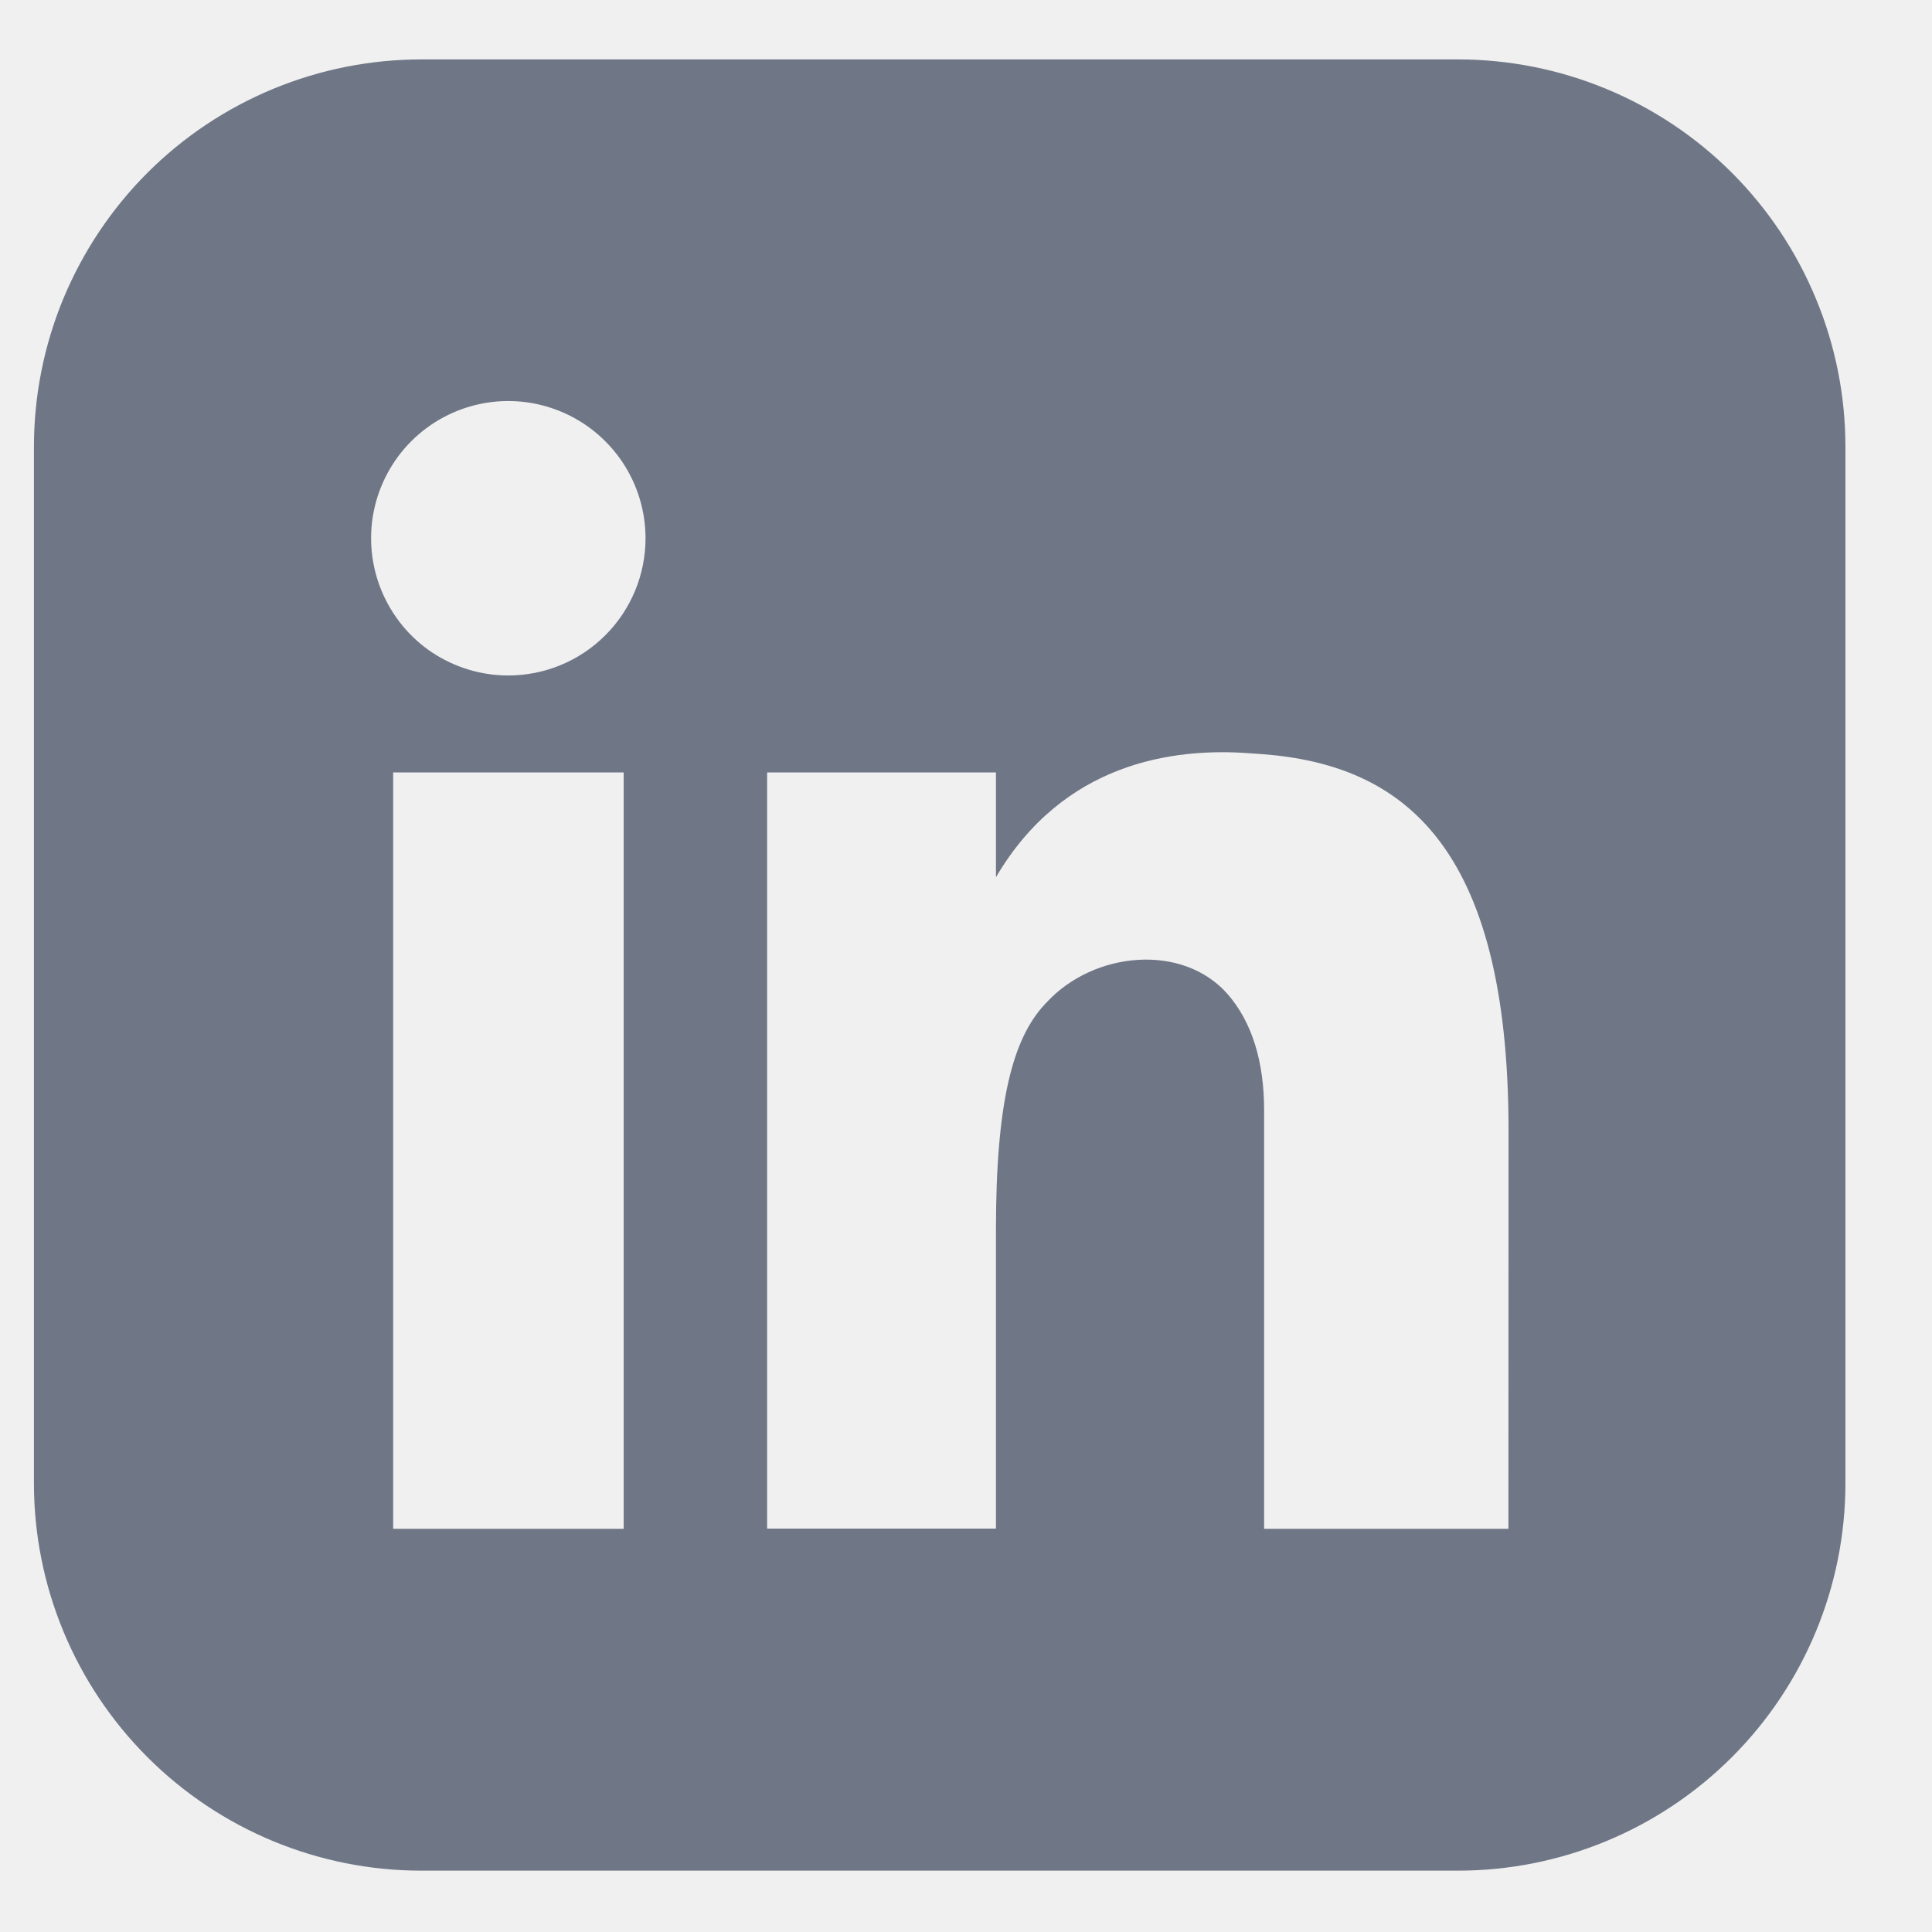
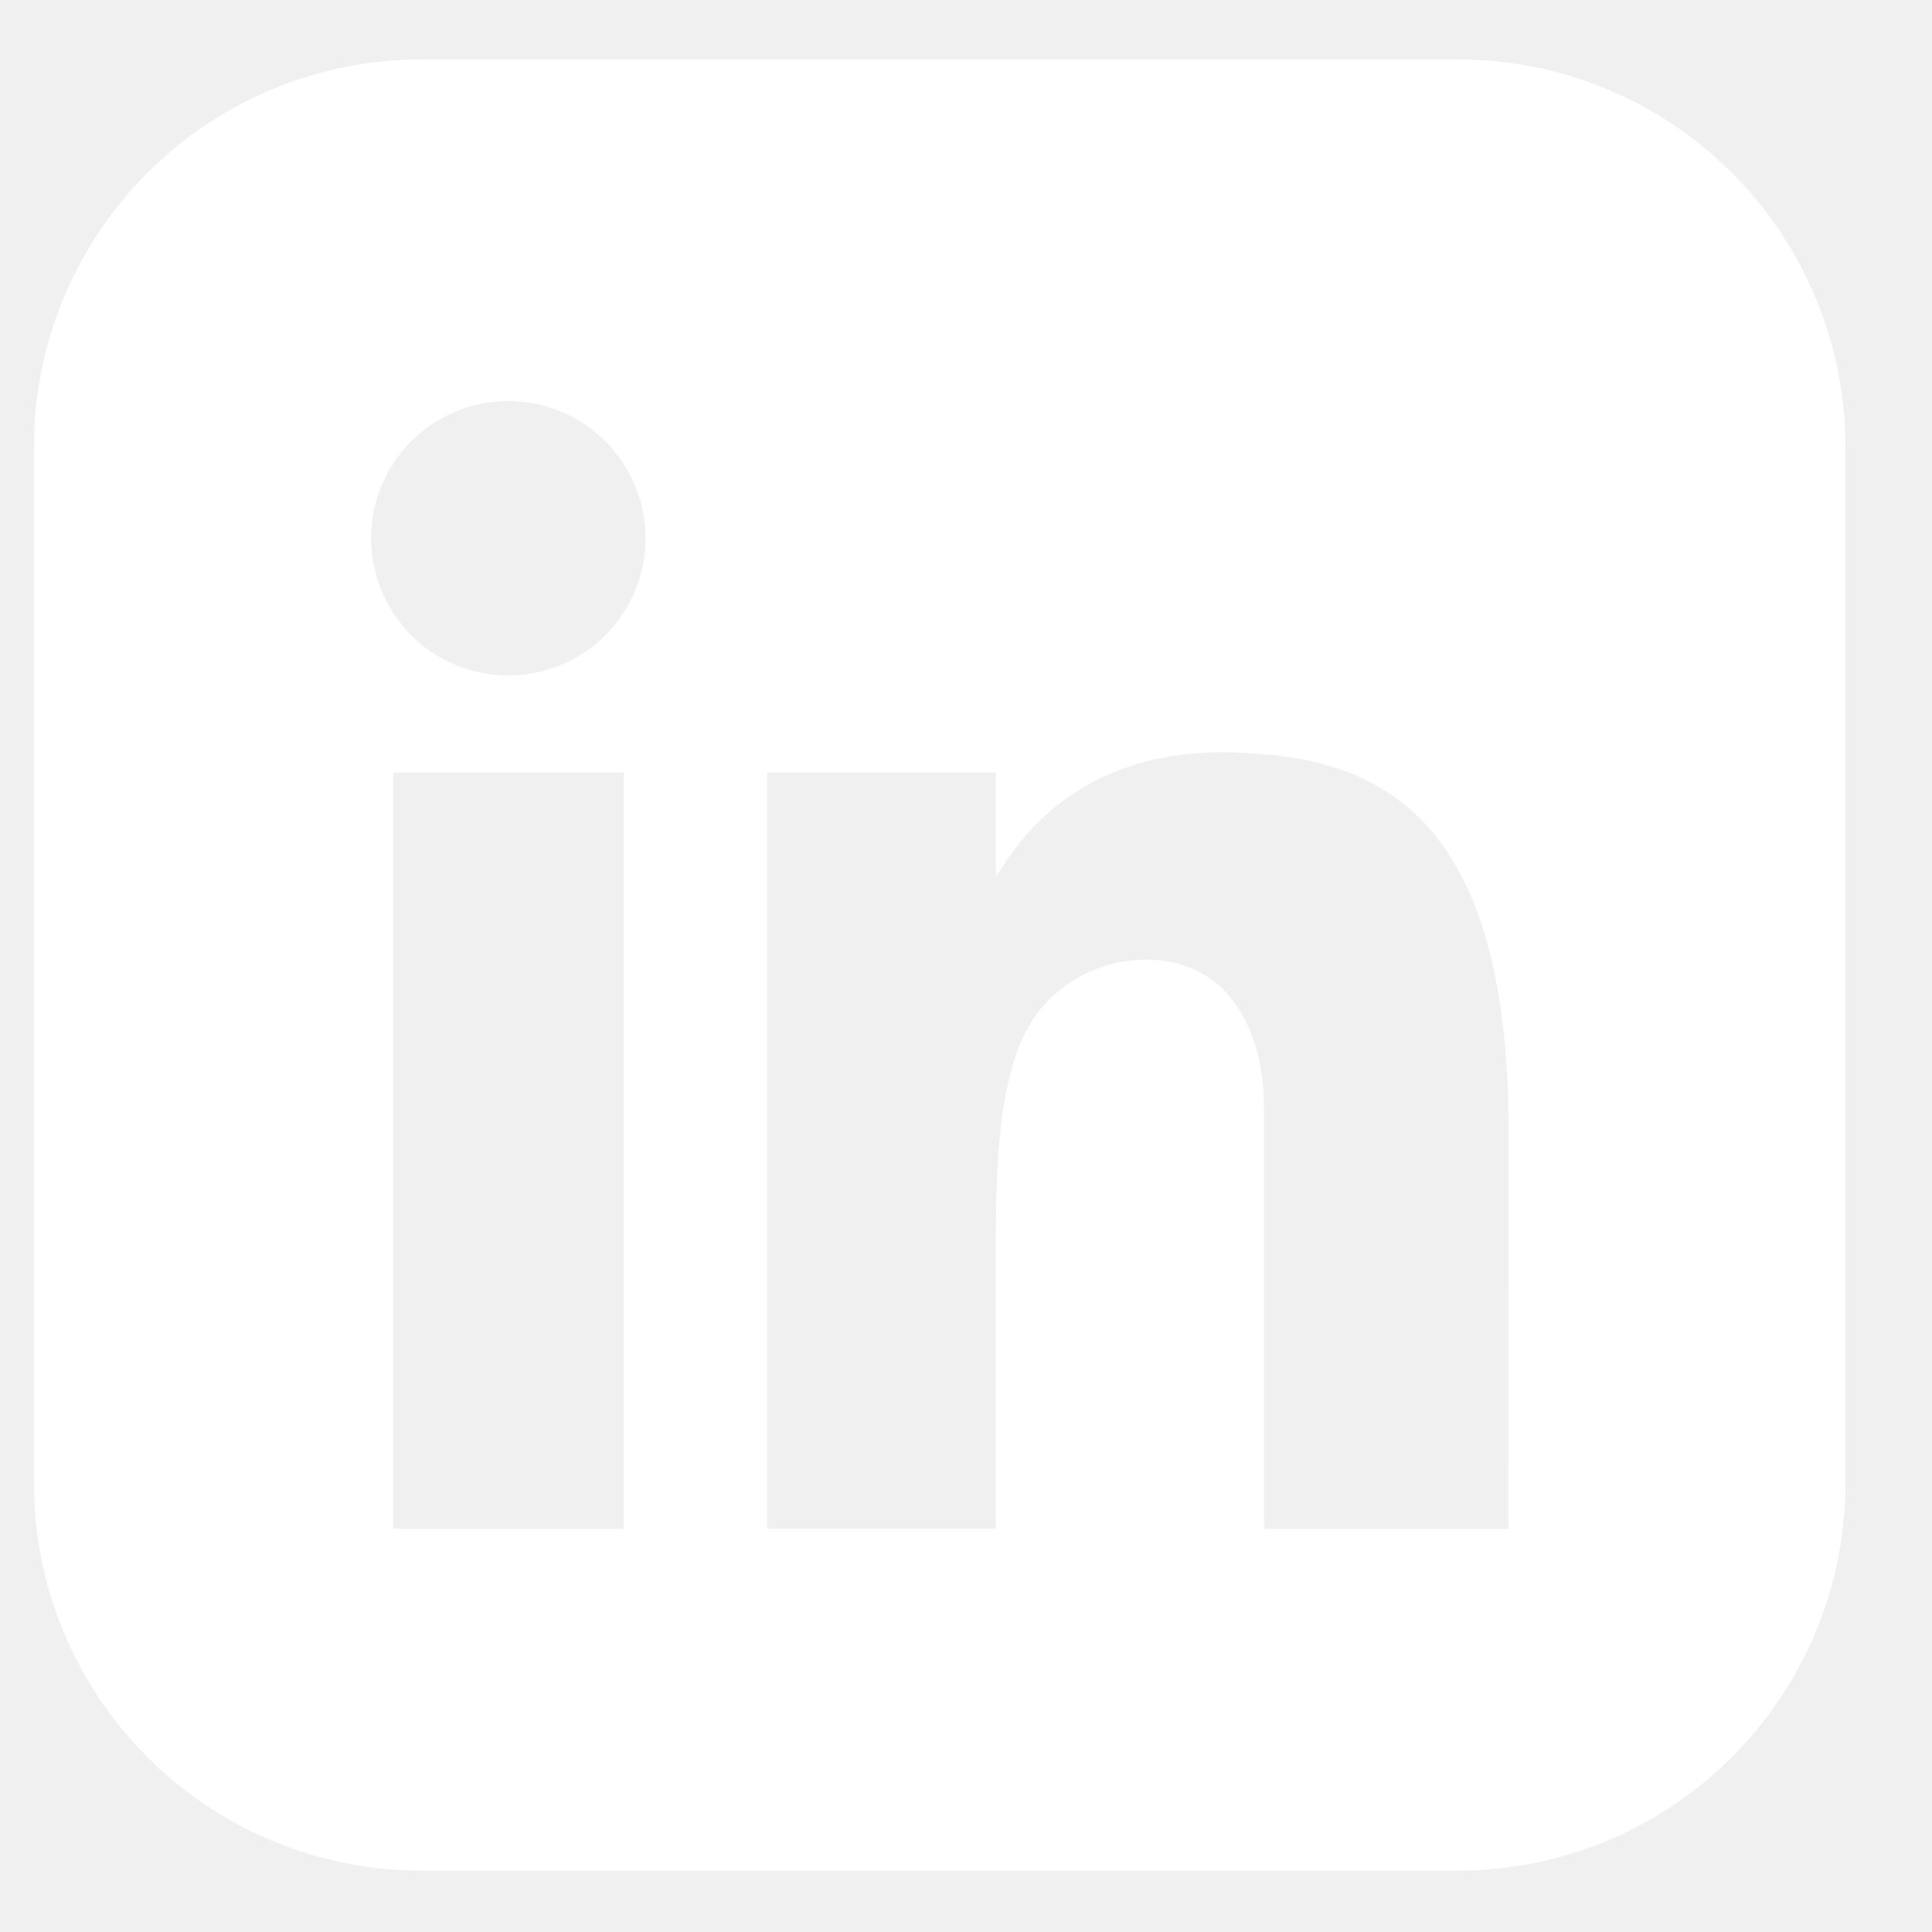
<svg xmlns="http://www.w3.org/2000/svg" width="16" height="16" viewBox="0 0 16 16" fill="none">
-   <path d="M12.074 0.492H3.489C3.068 0.492 2.651 0.575 2.262 0.736C1.873 0.897 1.519 1.133 1.221 1.431C0.923 1.729 0.687 2.083 0.525 2.472C0.364 2.861 0.281 3.278 0.281 3.7V12.284C0.281 13.134 0.619 13.95 1.221 14.552C1.823 15.154 2.639 15.492 3.489 15.492H12.074C12.925 15.492 13.741 15.154 14.343 14.552C14.945 13.95 15.283 13.134 15.283 12.284V3.7C15.283 3.278 15.2 2.861 15.038 2.472C14.877 2.083 14.641 1.729 14.343 1.431C14.045 1.133 13.691 0.897 13.302 0.736C12.913 0.575 12.496 0.492 12.074 0.492ZM5.165 12.661H3.256V6.397H5.165V12.661ZM4.209 5.594C3.985 5.594 3.765 5.527 3.578 5.403C3.391 5.278 3.246 5.1 3.16 4.893C3.074 4.685 3.051 4.456 3.095 4.236C3.139 4.016 3.247 3.813 3.406 3.654C3.565 3.495 3.767 3.387 3.988 3.343C4.208 3.299 4.437 3.322 4.644 3.408C4.852 3.494 5.029 3.64 5.154 3.826C5.279 4.013 5.346 4.233 5.346 4.458C5.346 4.759 5.226 5.048 5.013 5.261C4.8 5.474 4.511 5.594 4.209 5.594ZM12.492 12.661H10.469V9.196C10.469 8.792 10.369 8.464 10.165 8.231C9.794 7.81 9.058 7.876 8.665 8.304L8.65 8.32C8.391 8.6 8.248 9.113 8.248 10.184V12.659H6.353V6.397H8.248V7.265C8.803 6.319 9.709 6.188 10.36 6.239L10.46 6.246C11.607 6.335 12.493 6.985 12.493 9.361L12.492 12.661Z" fill="#6F7787" />
+   <path d="M12.074 0.492H3.489C3.068 0.492 2.651 0.575 2.262 0.736C1.873 0.897 1.519 1.133 1.221 1.431C0.923 1.729 0.687 2.083 0.525 2.472C0.364 2.861 0.281 3.278 0.281 3.7V12.284C0.281 13.134 0.619 13.95 1.221 14.552C1.823 15.154 2.639 15.492 3.489 15.492H12.074C12.925 15.492 13.741 15.154 14.343 14.552C14.945 13.95 15.283 13.134 15.283 12.284V3.7C15.283 3.278 15.2 2.861 15.038 2.472C14.877 2.083 14.641 1.729 14.343 1.431C14.045 1.133 13.691 0.897 13.302 0.736C12.913 0.575 12.496 0.492 12.074 0.492ZM5.165 12.661H3.256V6.397H5.165V12.661ZM4.209 5.594C3.985 5.594 3.765 5.527 3.578 5.403C3.391 5.278 3.246 5.1 3.16 4.893C3.074 4.685 3.051 4.456 3.095 4.236C3.139 4.016 3.247 3.813 3.406 3.654C3.565 3.495 3.767 3.387 3.988 3.343C4.208 3.299 4.437 3.322 4.644 3.408C4.852 3.494 5.029 3.64 5.154 3.826C5.279 4.013 5.346 4.233 5.346 4.458C5.346 4.759 5.226 5.048 5.013 5.261C4.8 5.474 4.511 5.594 4.209 5.594ZM12.492 12.661H10.469V9.196C10.469 8.792 10.369 8.464 10.165 8.231C9.794 7.81 9.058 7.876 8.665 8.304L8.65 8.32C8.391 8.6 8.248 9.113 8.248 10.184V12.659H6.353V6.397H8.248V7.265C8.803 6.319 9.709 6.188 10.36 6.239L10.46 6.246C11.607 6.335 12.493 6.985 12.493 9.361L12.492 12.661Z" fill="#ffffff" />
</svg>
